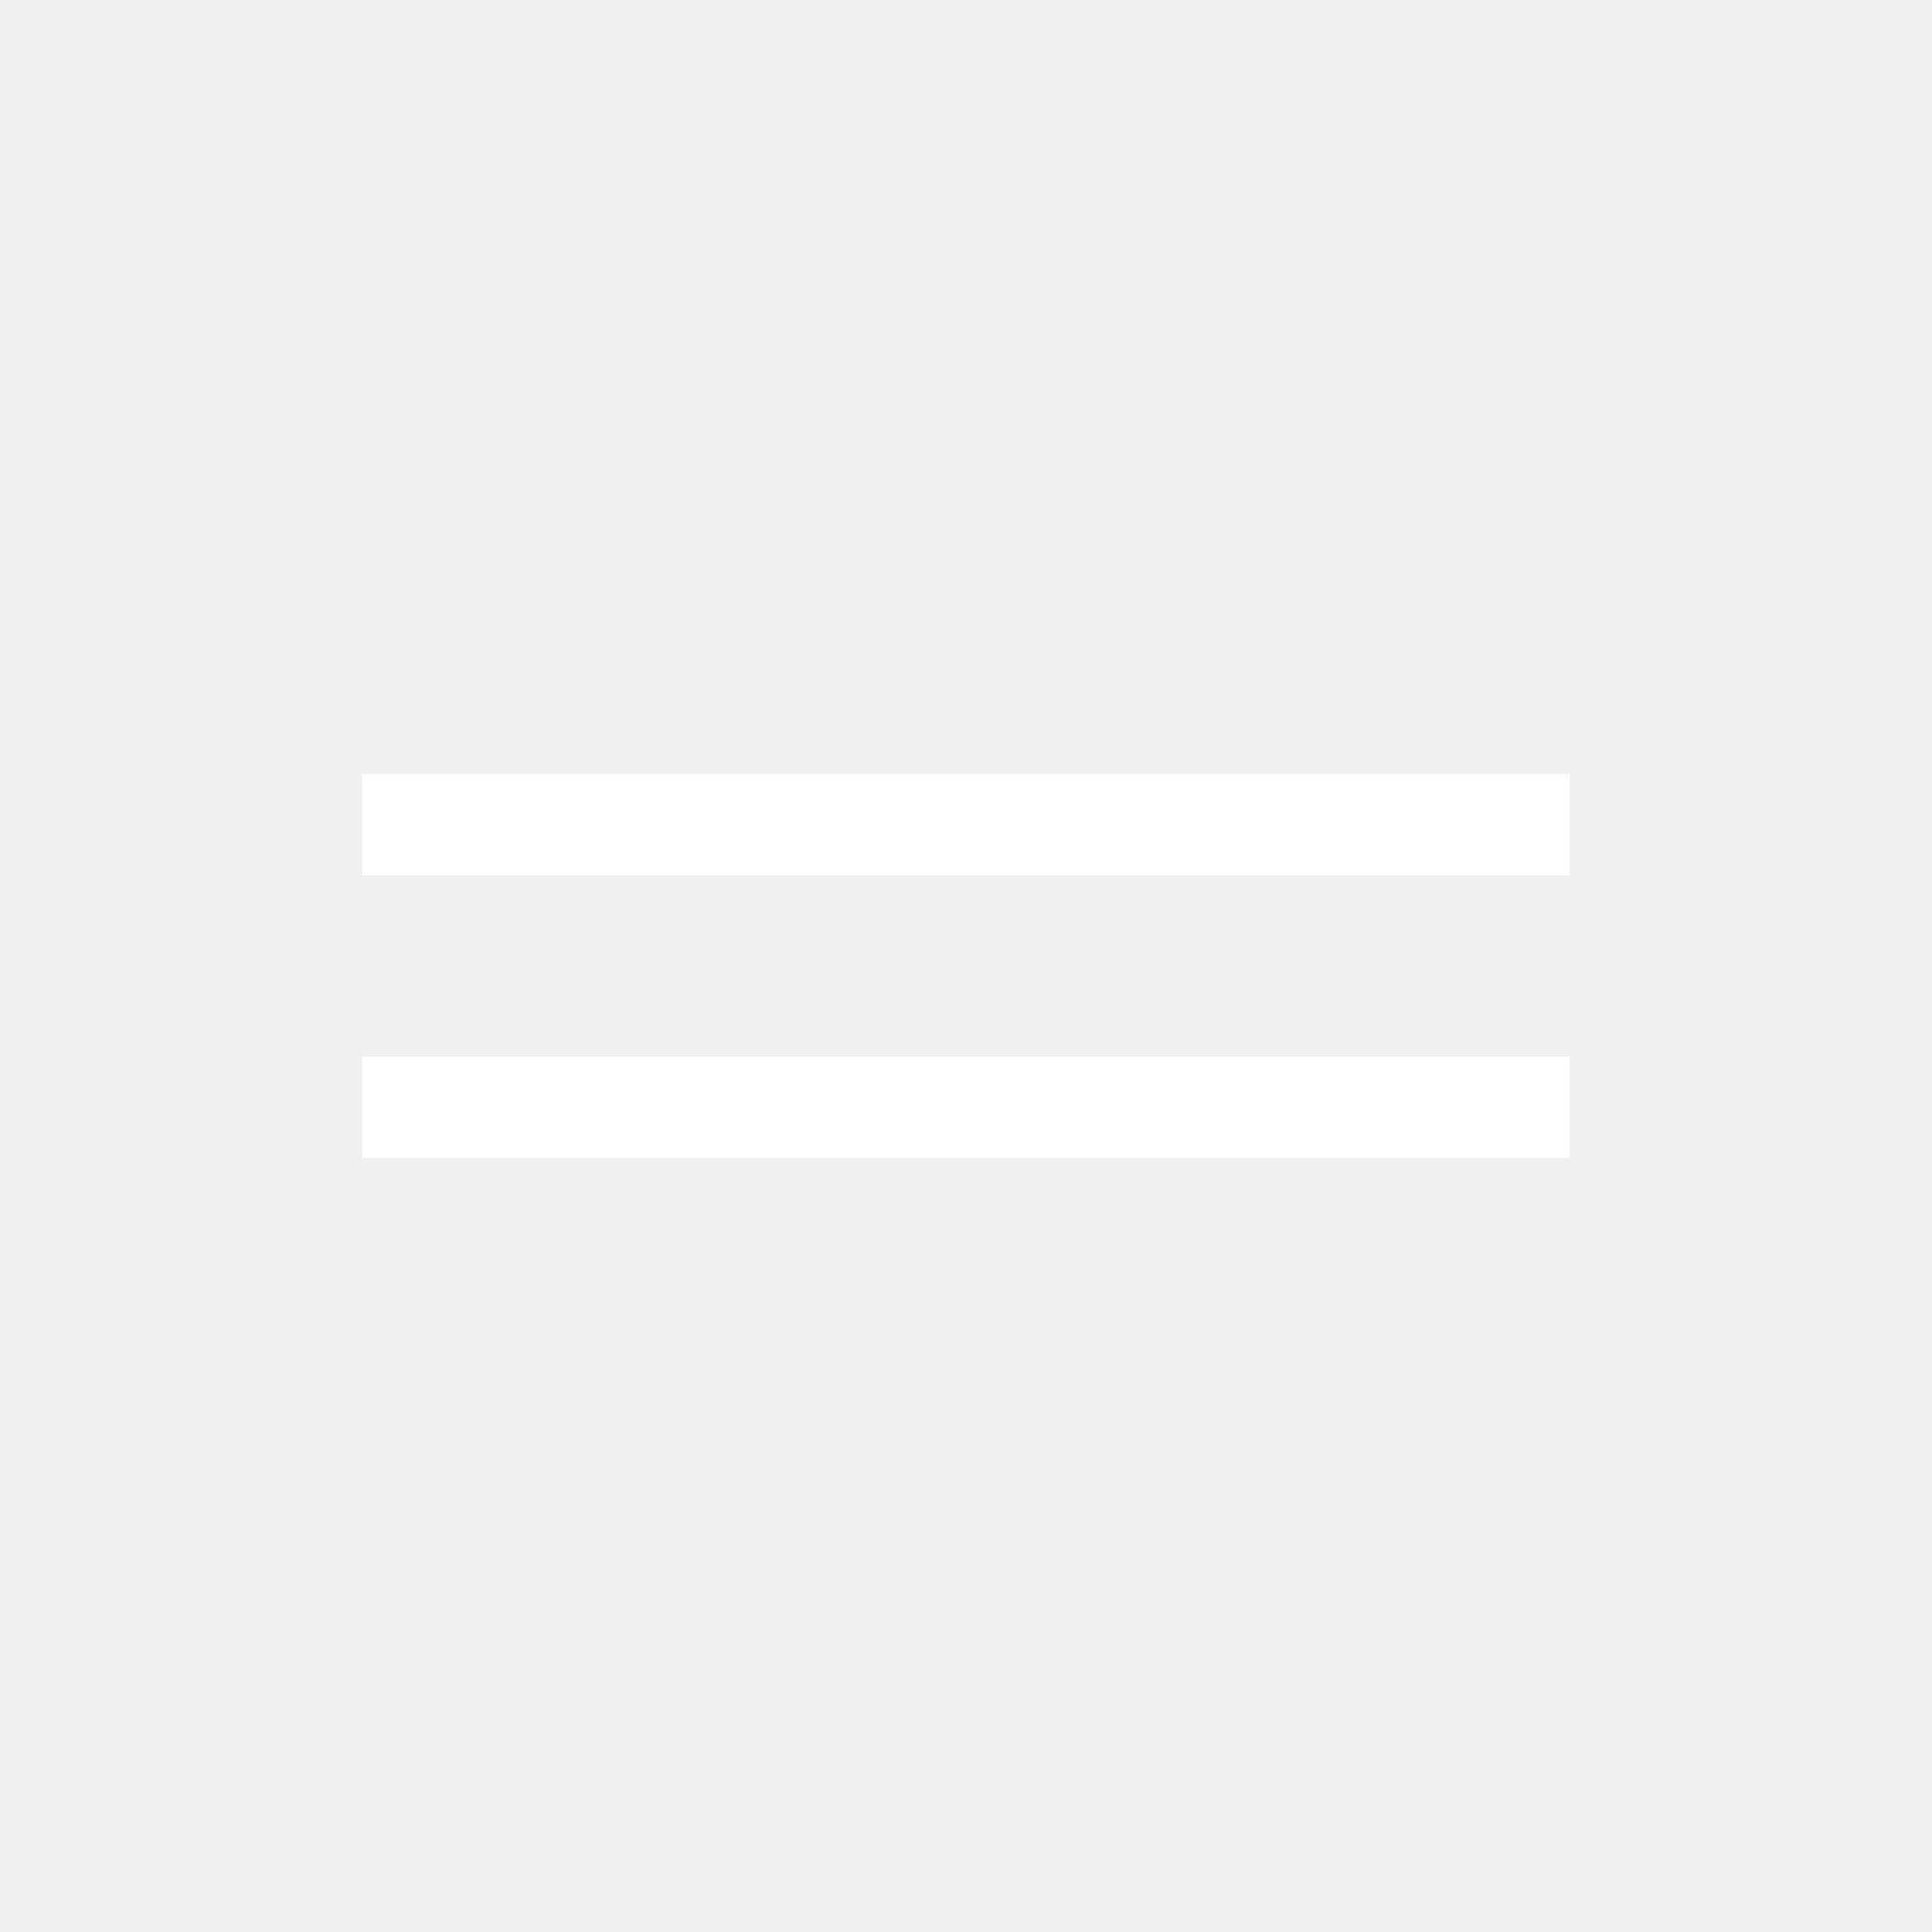
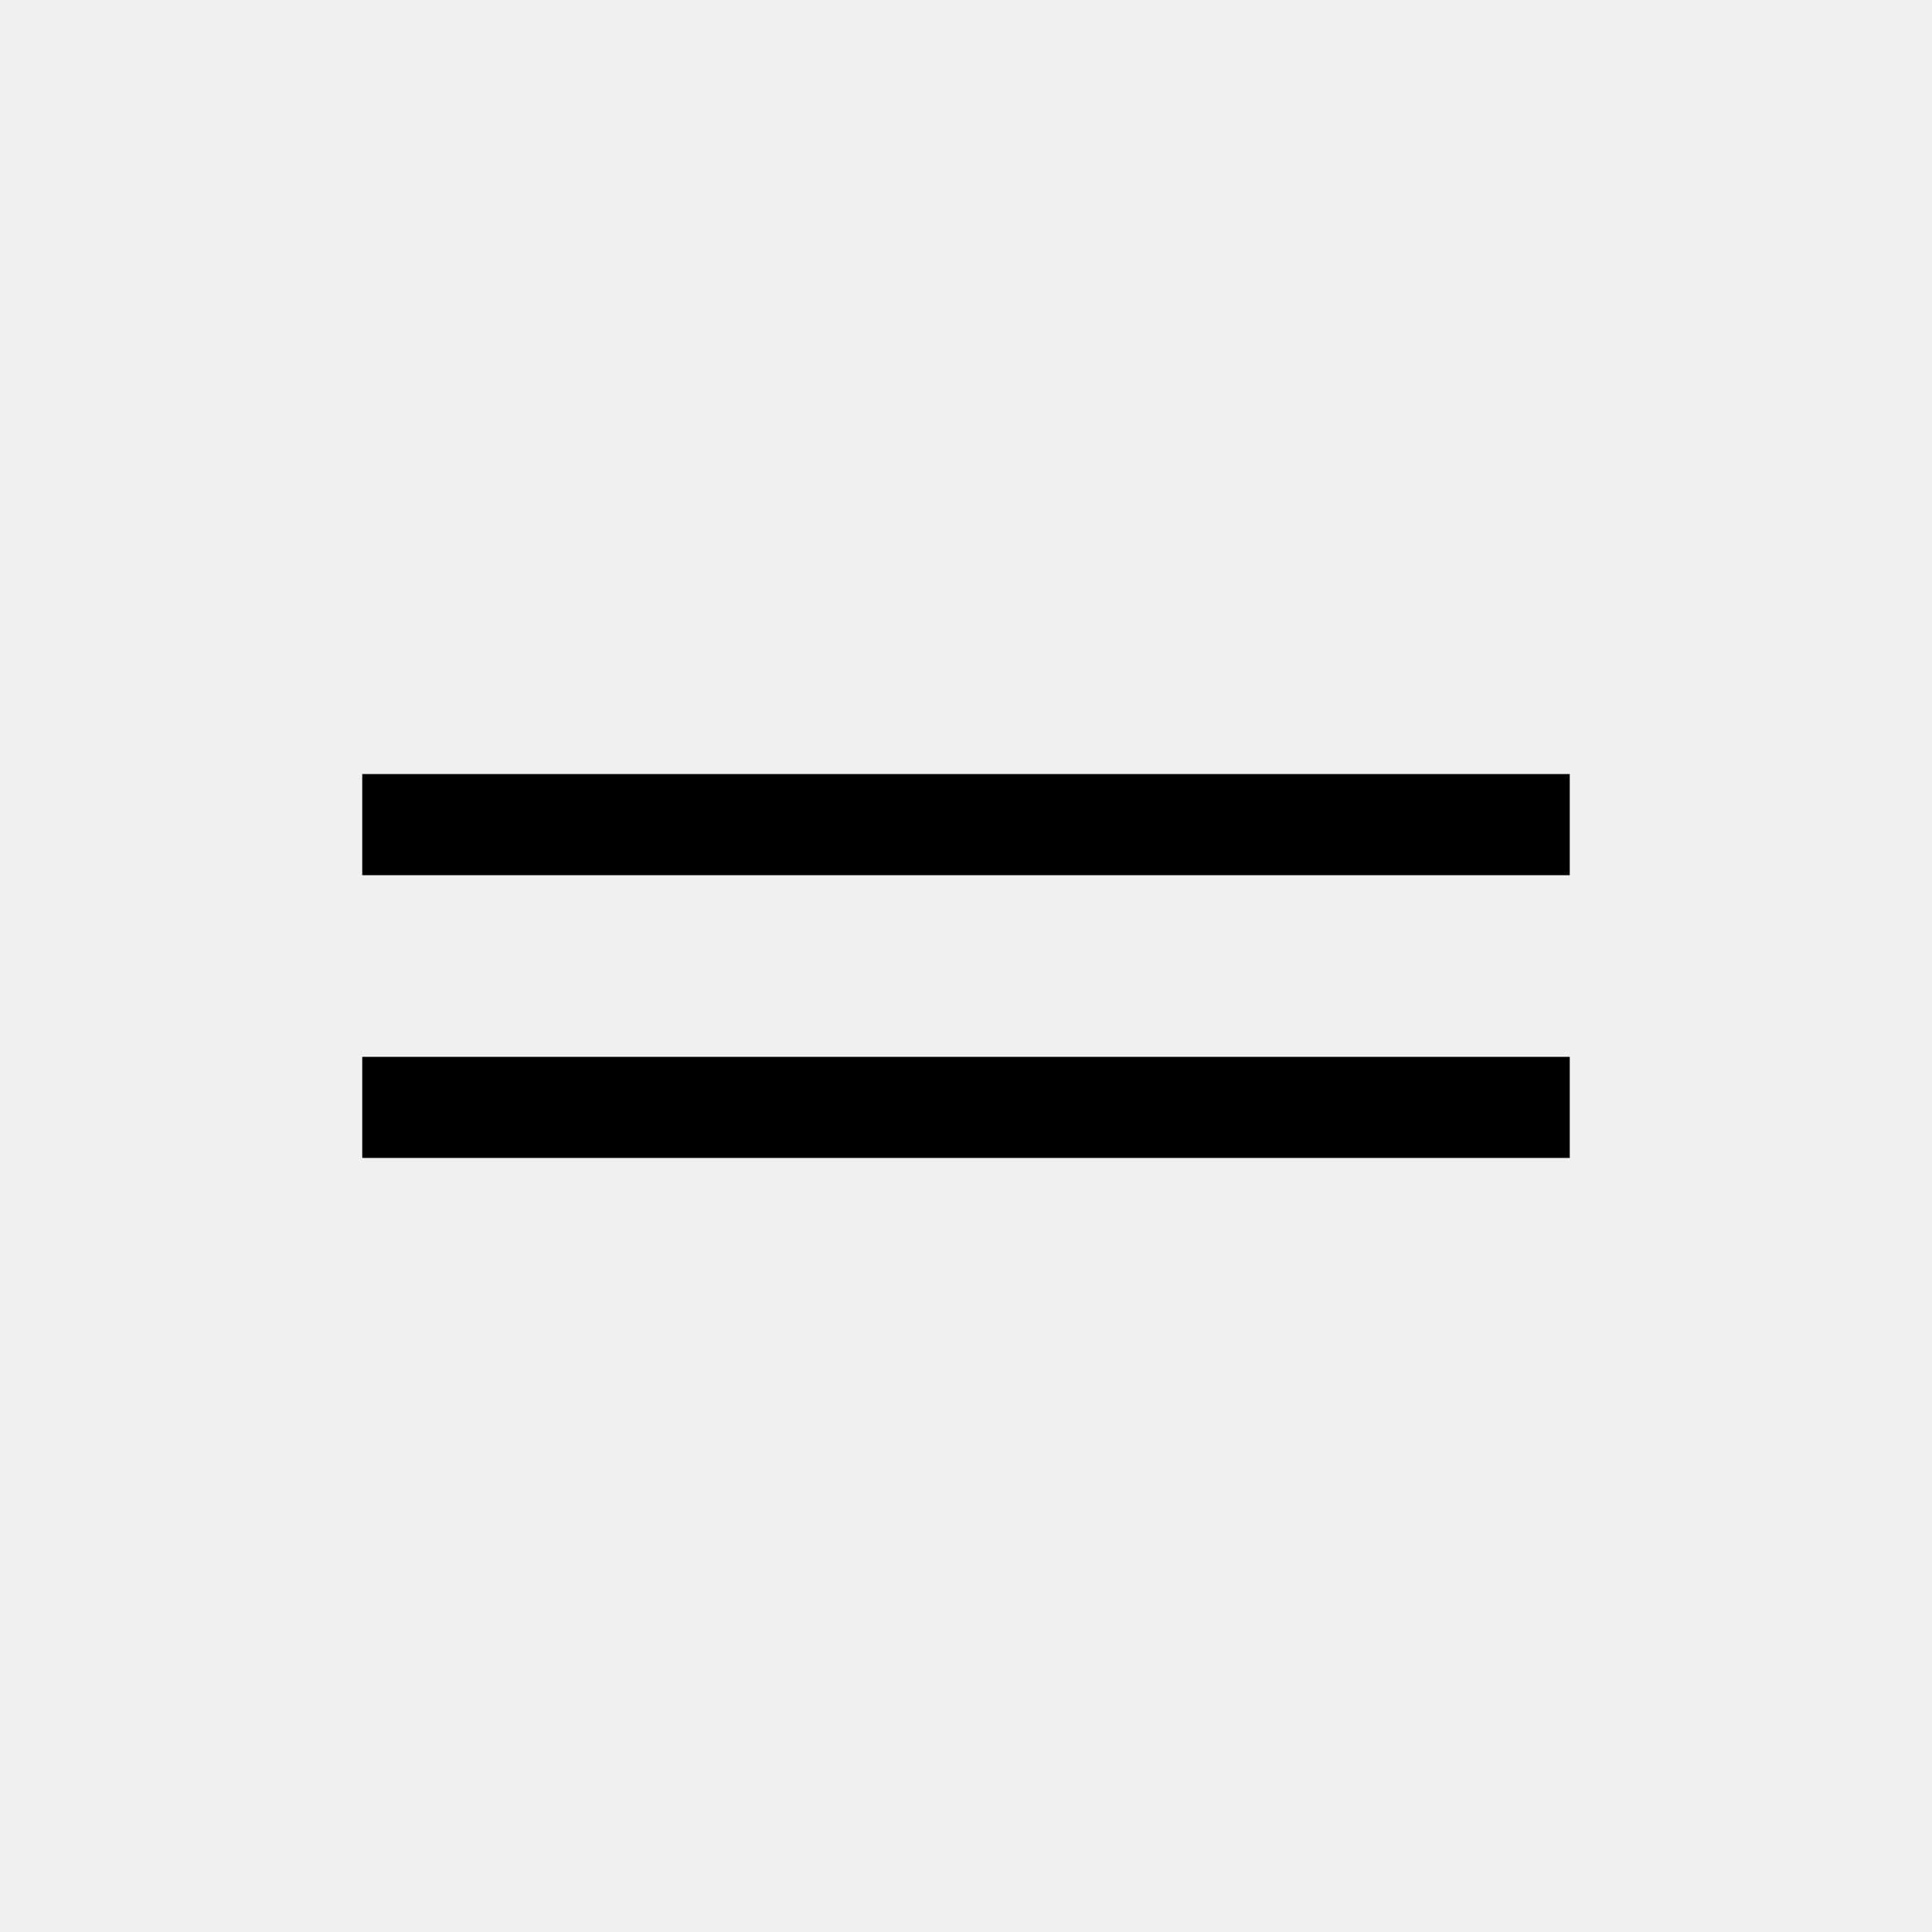
<svg xmlns="http://www.w3.org/2000/svg" width="40" height="40" viewBox="0 0 40 40" fill="none">
  <mask id="mask0_144_3351" style="mask-type:alpha" maskUnits="userSpaceOnUse" x="0" y="0" width="40" height="40">
-     <rect width="40" height="40" fill="#D9D9D9" />
+     <rect width="40" height="40" fill="currentColor" />
  </mask>
  <g mask="url(#mask0_144_3351)">
-     <path d="M7.5 23.974V21.881H32.5V23.974H7.5ZM7.5 18.12V16.026H32.5V18.12H7.5Z" fill="white" />
+     <path d="M7.5 23.974V21.881H32.5V23.974H7.5ZM7.5 18.12V16.026H32.5V18.12H7.5Z" fill="currentColor" />
  </g>
</svg>
